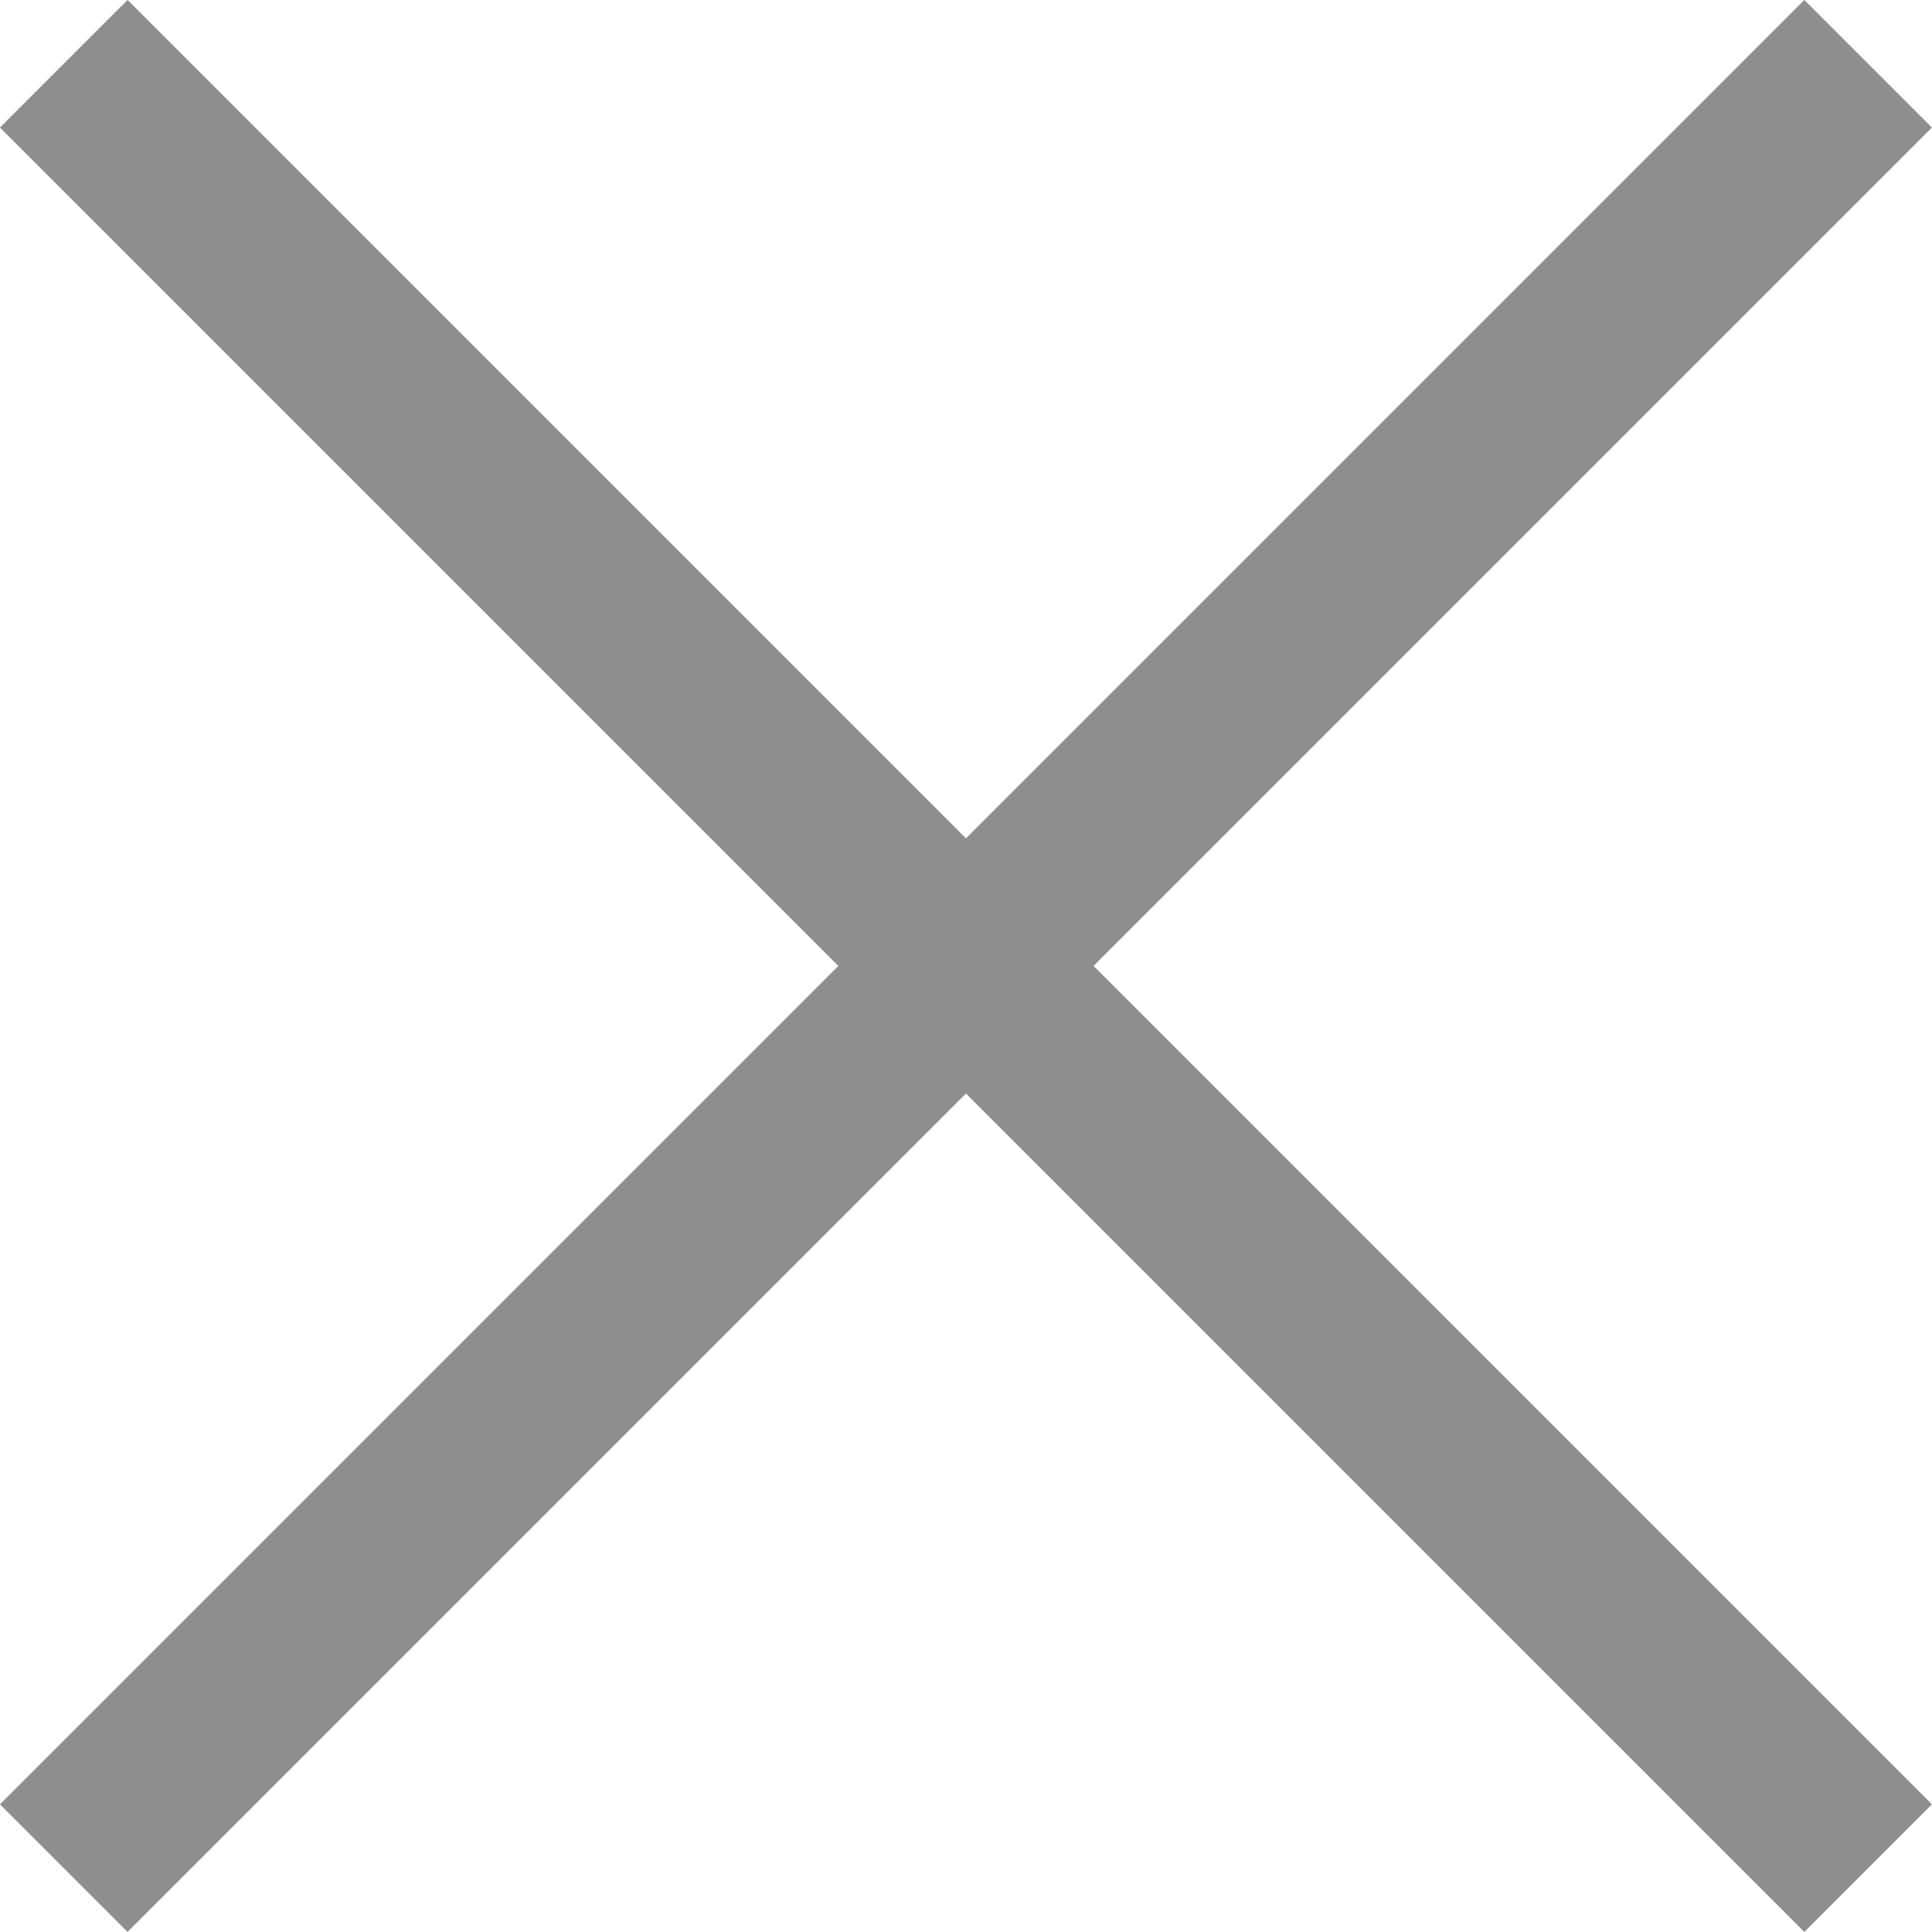
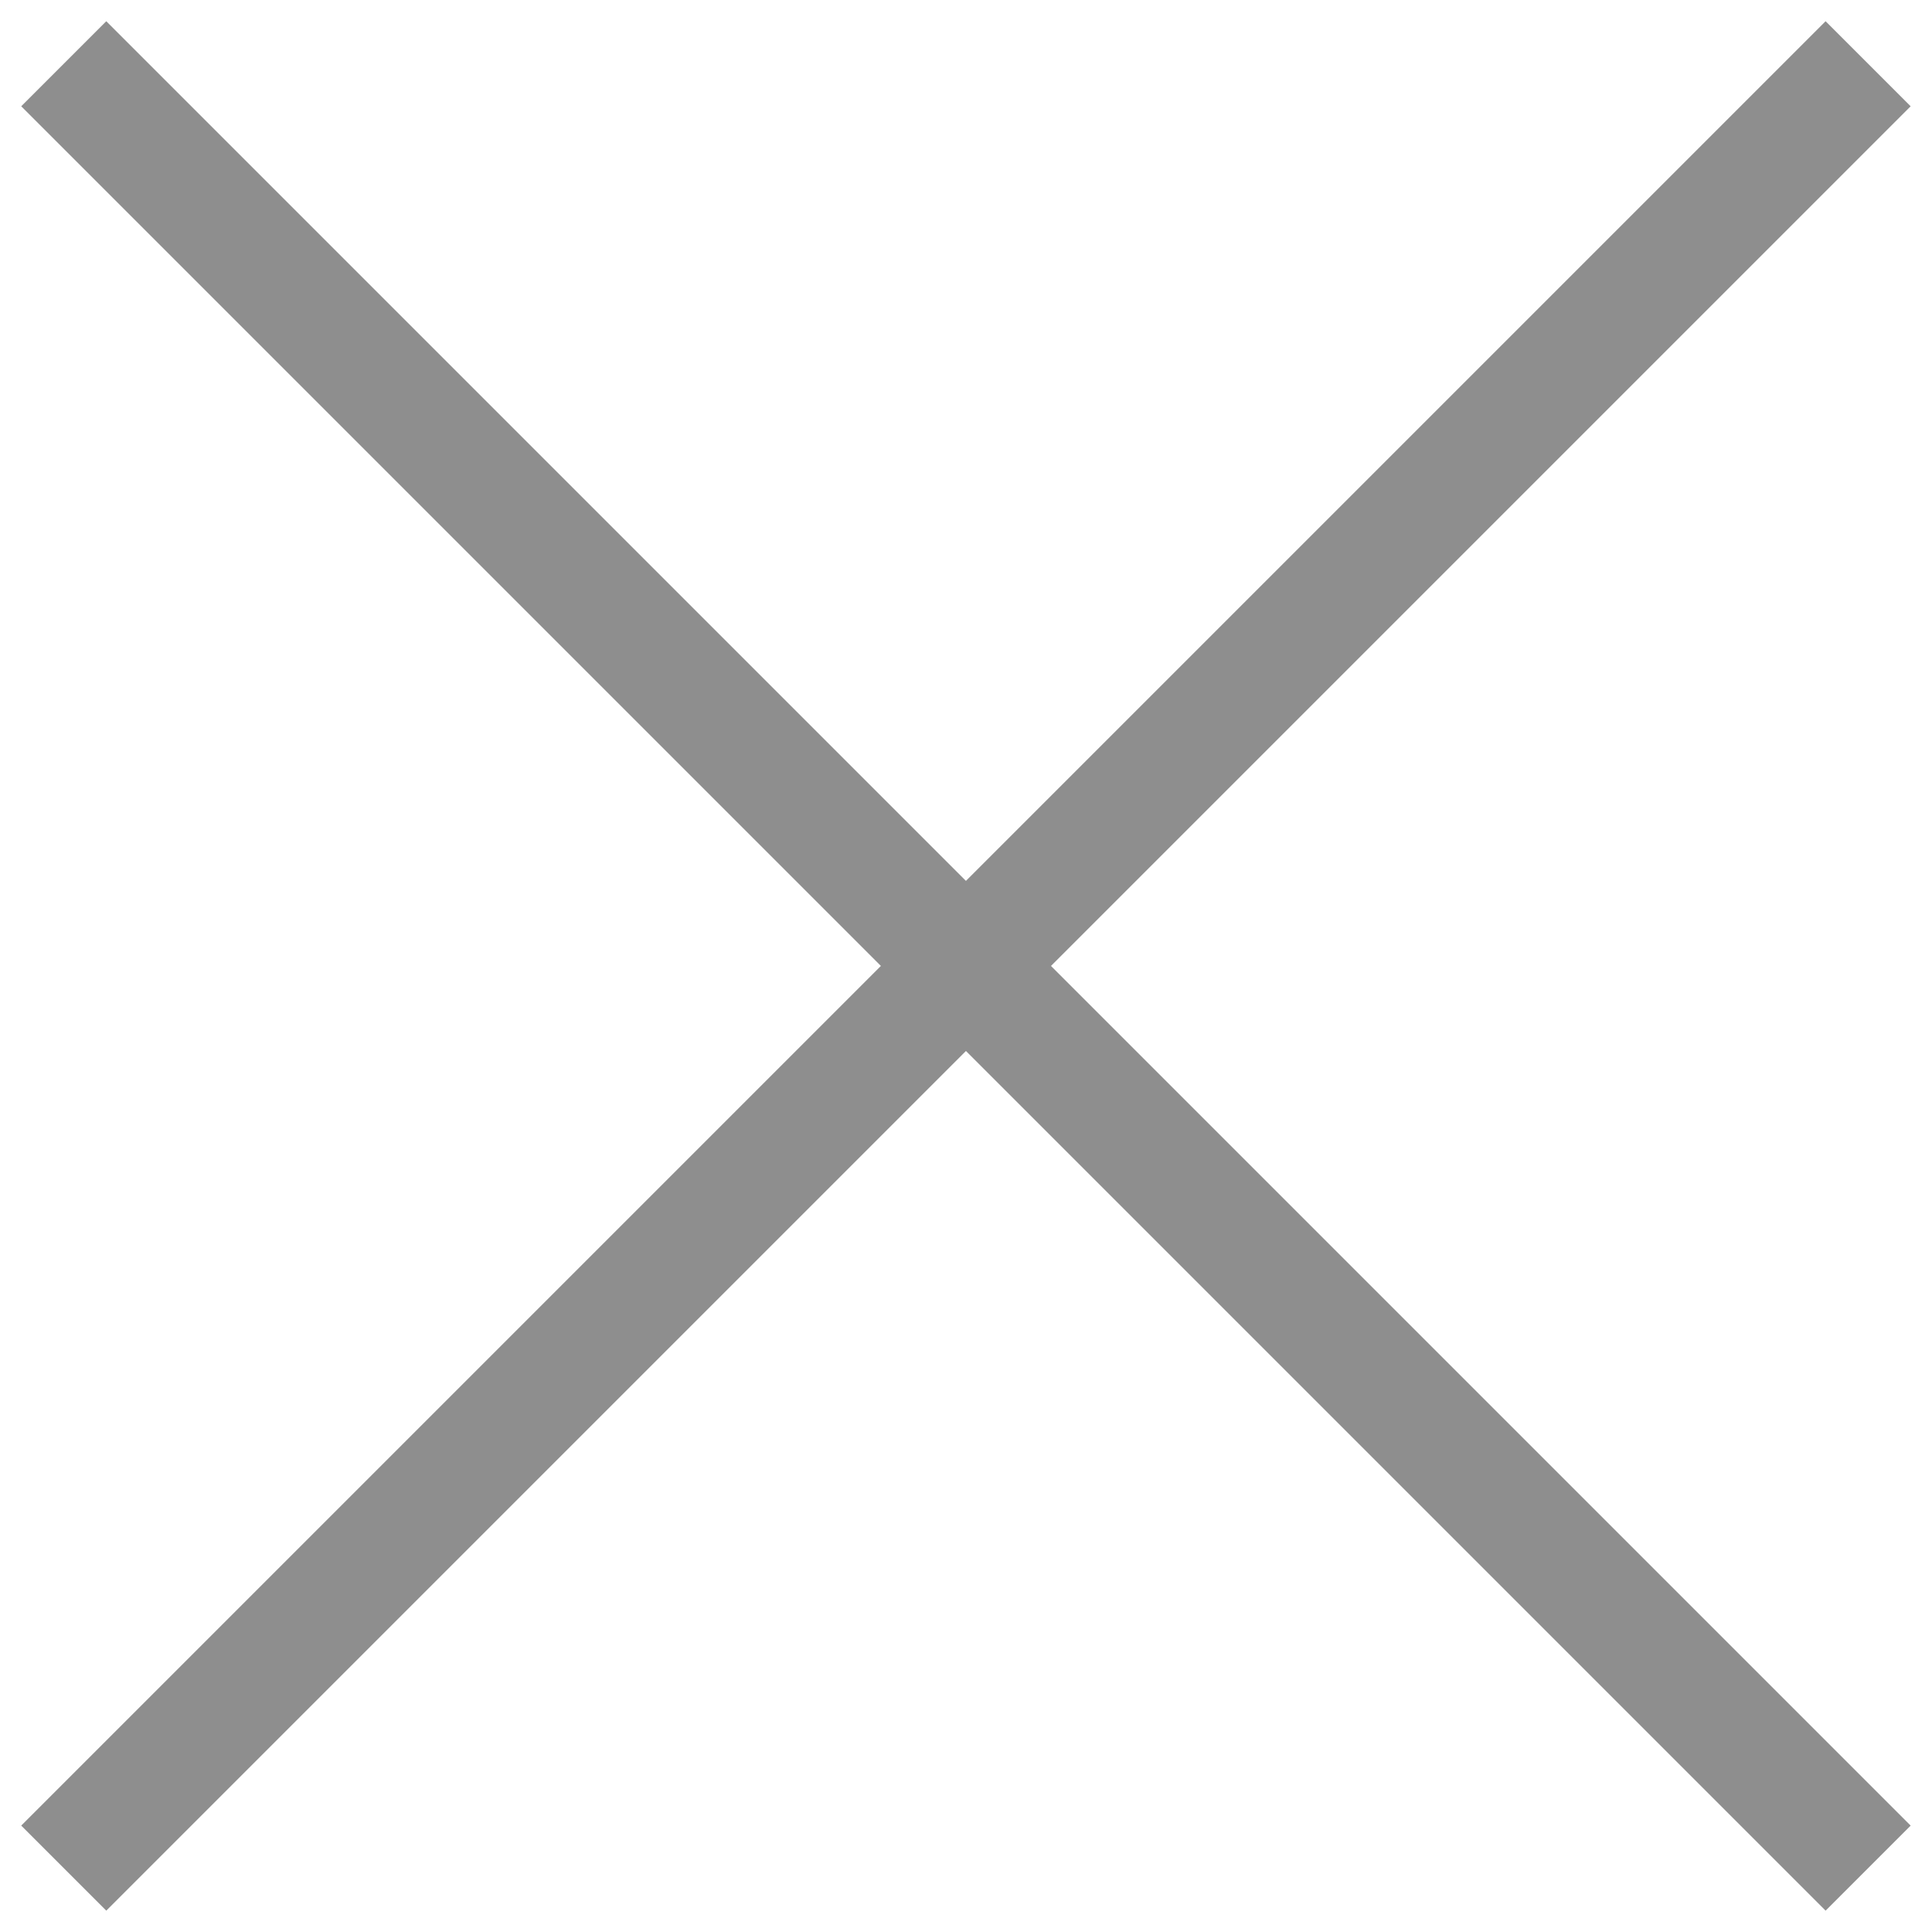
<svg xmlns="http://www.w3.org/2000/svg" width="16.061" height="16.061" viewBox="0 0 16.061 16.061">
  <g id="Group_2268" data-name="Group 2268" transform="translate(-235.233 -27.548)">
-     <line id="Line_66" data-name="Line 66" x2="15" y2="15" transform="translate(235.763 28.078)" fill="none" stroke="#8E8E8E" stroke-width="1.5" />
-     <line id="Line_67" data-name="Line 67" y1="15" x2="15" transform="translate(235.763 28.078)" fill="none" stroke="#8E8E8E" stroke-width="1.5" />
+     <line id="Line_66" data-name="Line 66" x2="15" y2="15" transform="translate(235.763 28.078)" fill="none" stroke="#8E8E8E" strokeWidth="1.5" />
+     <line id="Line_67" data-name="Line 67" y1="15" x2="15" transform="translate(235.763 28.078)" fill="none" stroke="#8E8E8E" strokeWidth="1.5" />
  </g>
</svg>
